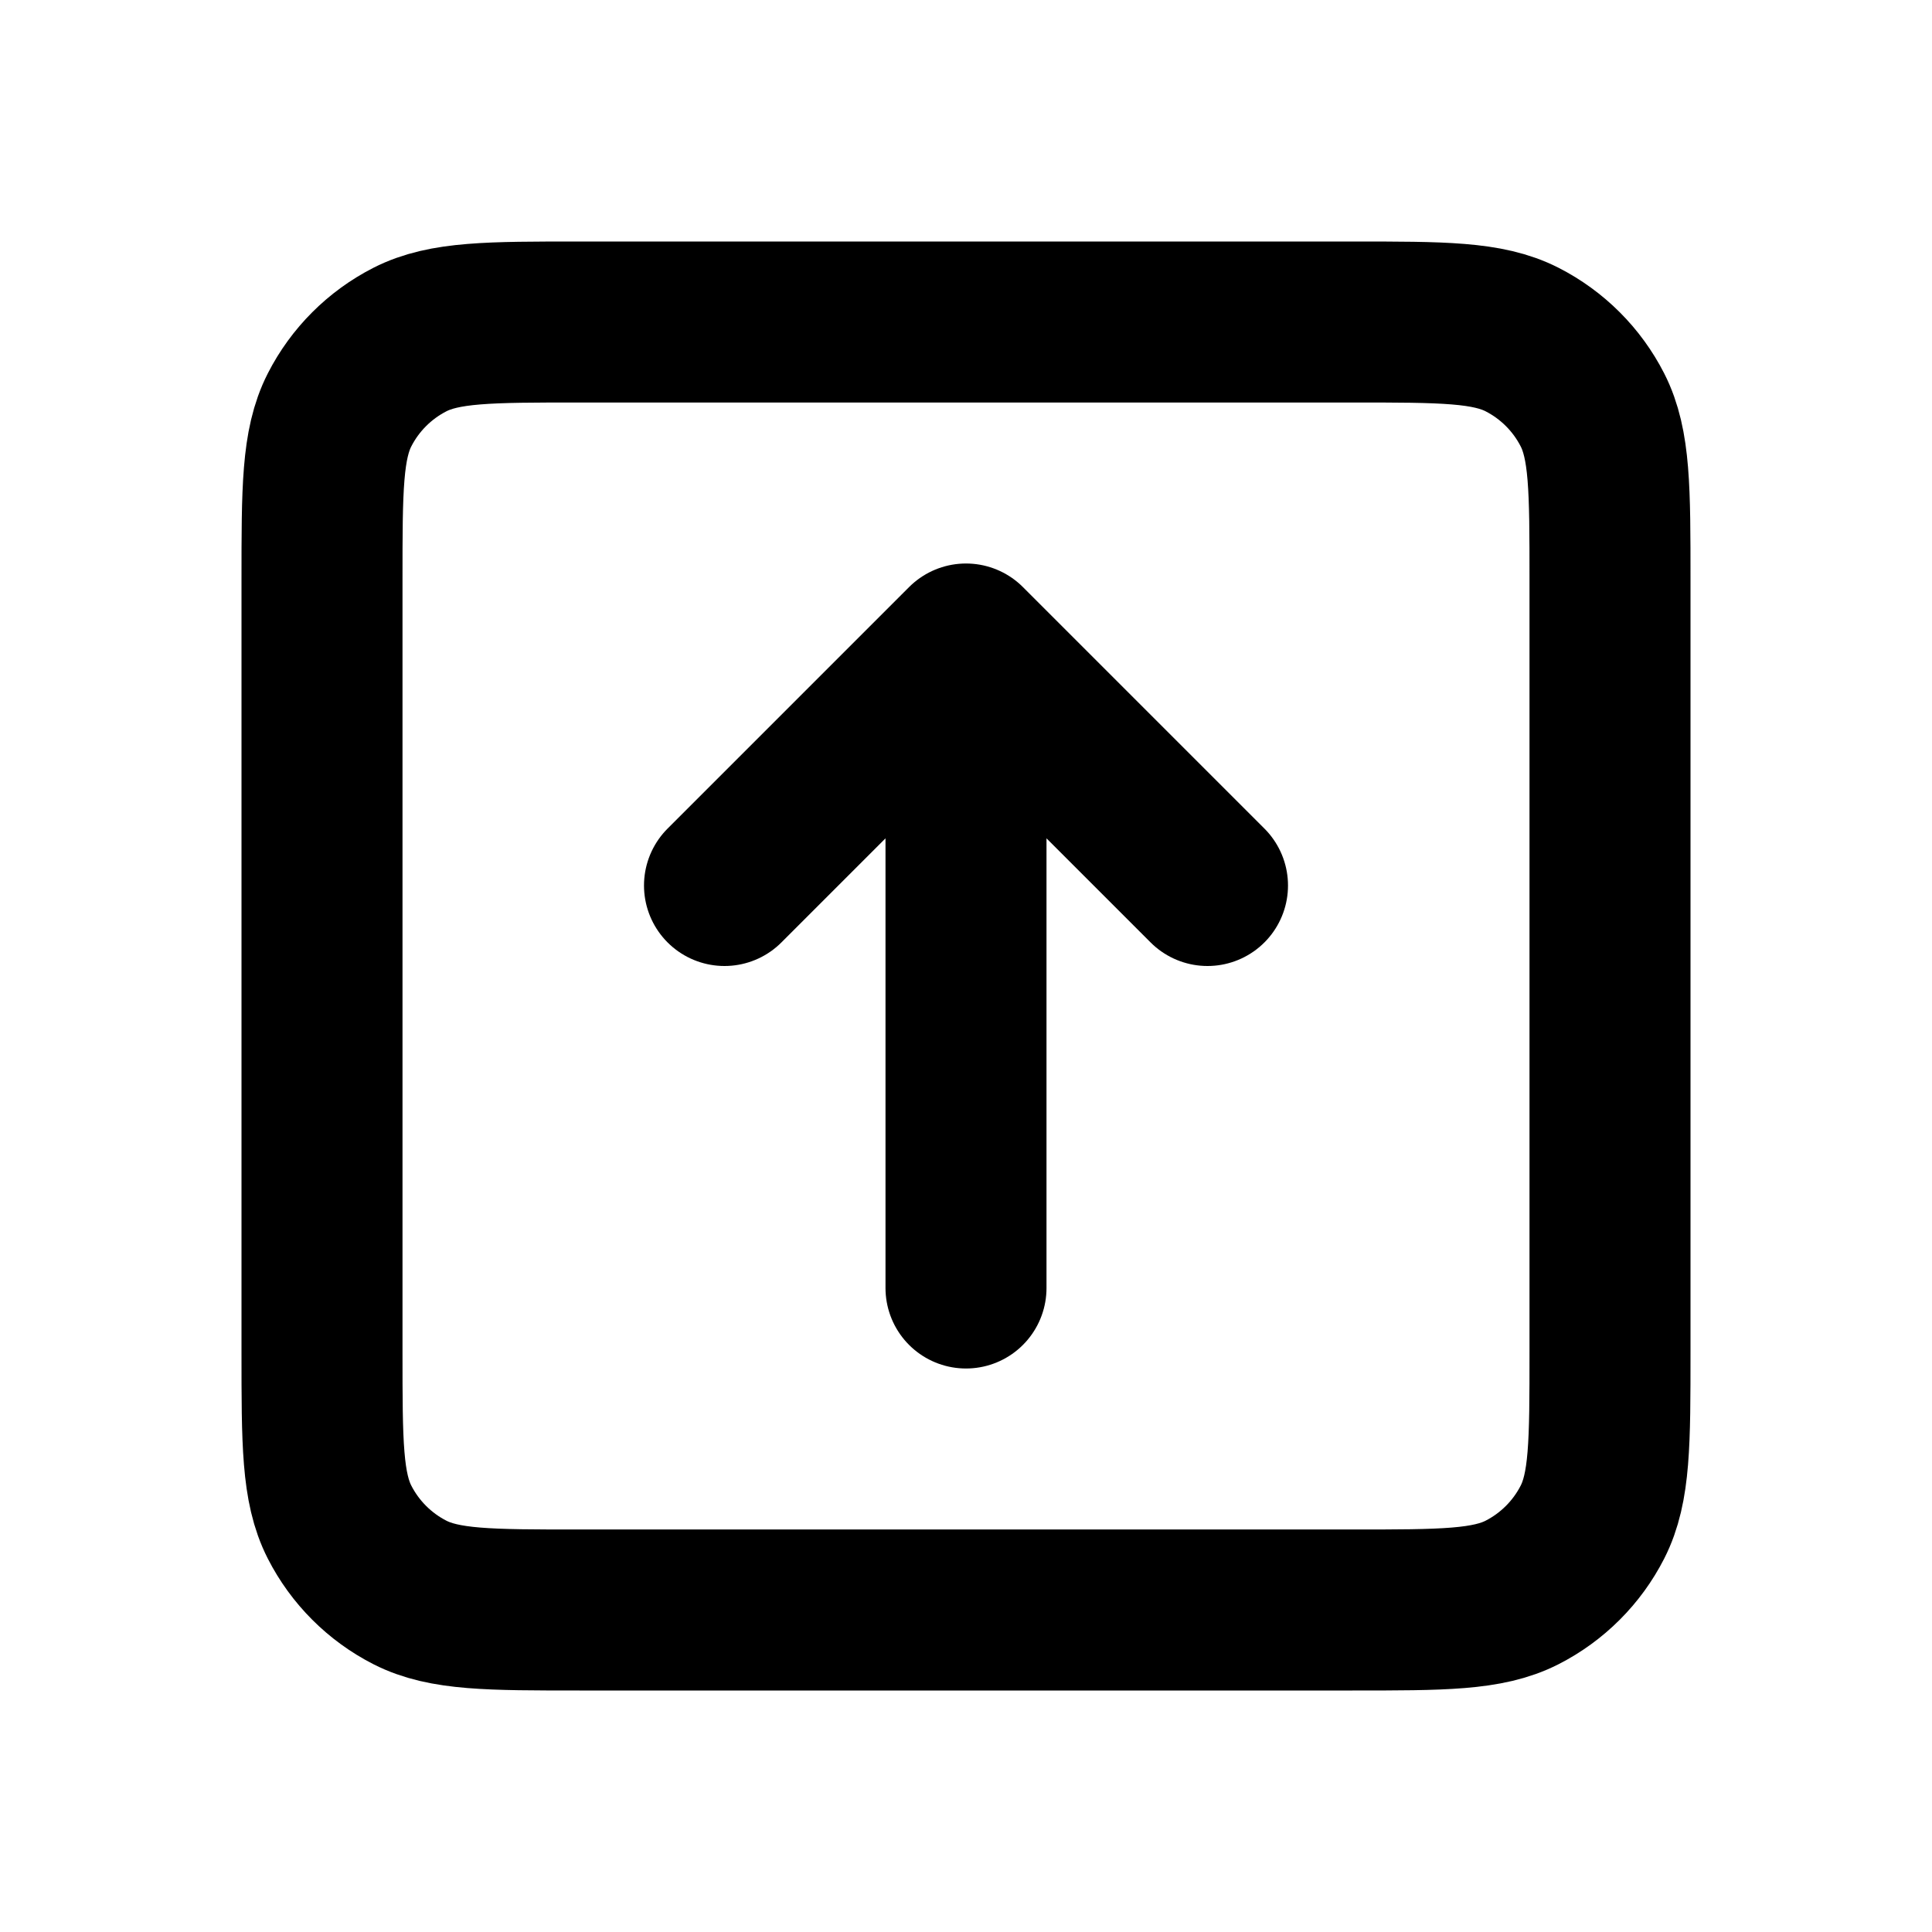
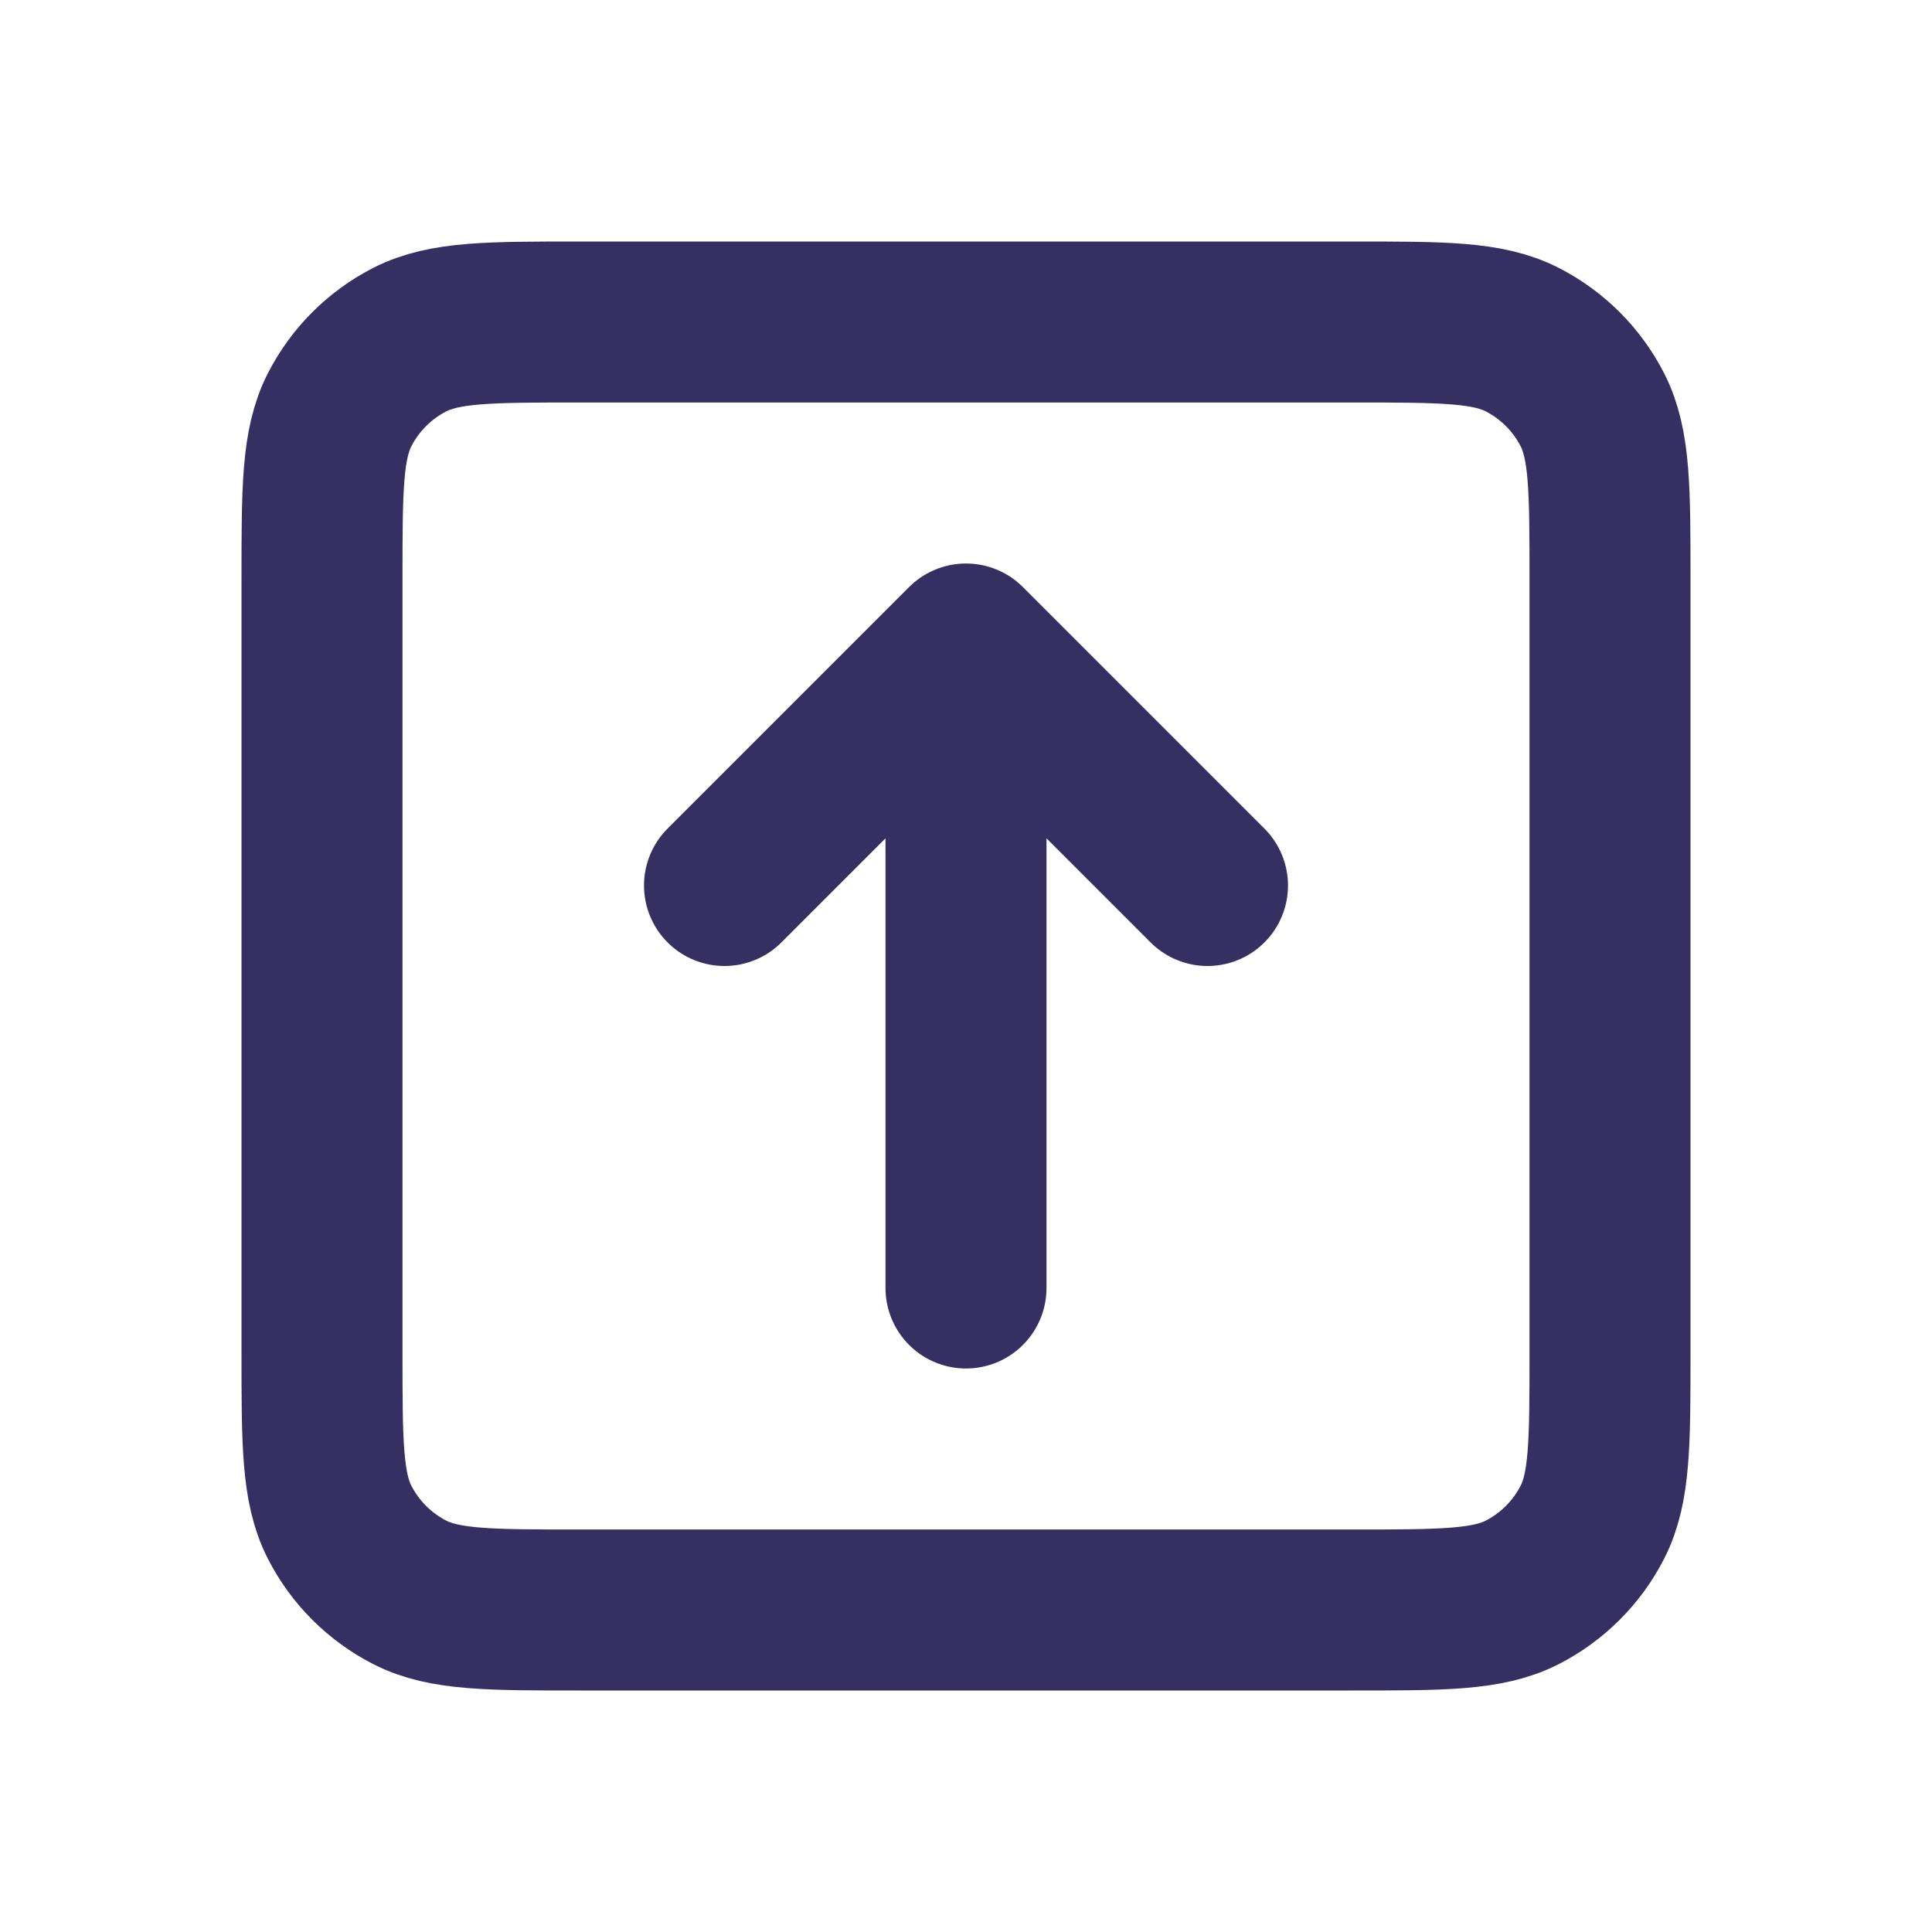
<svg xmlns="http://www.w3.org/2000/svg" width="800px" height="800px" viewBox="0 0 24 24" fill="none">
-   <path d="M15 11L12 8M12 8L9 11M12 8V16M7.2 20H16.8C17.92 20 18.48 20 18.908 19.782C19.284 19.59 19.59 19.284 19.782 18.908C20 18.48 20 17.92 20 16.8V7.2C20 6.08 20 5.52 19.782 5.092C19.59 4.716 19.284 4.41 18.908 4.218C18.48 4 17.92 4 16.8 4H7.2C6.08 4 5.52 4 5.092 4.218C4.716 4.41 4.41 4.716 4.218 5.092C4 5.52 4 6.08 4 7.2V16.8C4 17.92 4 18.48 4.218 18.908C4.41 19.284 4.716 19.59 5.092 19.782C5.52 20 6.08 20 7.2 20Z" stroke="#000000" stroke-width="2" stroke-linecap="round" stroke-linejoin="round" />
+   <path d="M15 11L12 8M12 8L9 11M12 8V16M7.2 20H16.8C17.92 20 18.48 20 18.908 19.782C19.284 19.59 19.59 19.284 19.782 18.908C20 18.48 20 17.92 20 16.8V7.2C20 6.08 20 5.52 19.782 5.092C19.59 4.716 19.284 4.41 18.908 4.218C18.48 4 17.92 4 16.8 4H7.2C6.08 4 5.52 4 5.092 4.218C4.716 4.41 4.41 4.716 4.218 5.092C4 5.52 4 6.08 4 7.2V16.8C4 17.92 4 18.48 4.218 18.908C4.41 19.284 4.716 19.59 5.092 19.782C5.52 20 6.08 20 7.2 20Z" stroke="#363062" stroke-width="2" stroke-linecap="round" stroke-linejoin="round" />
</svg>
